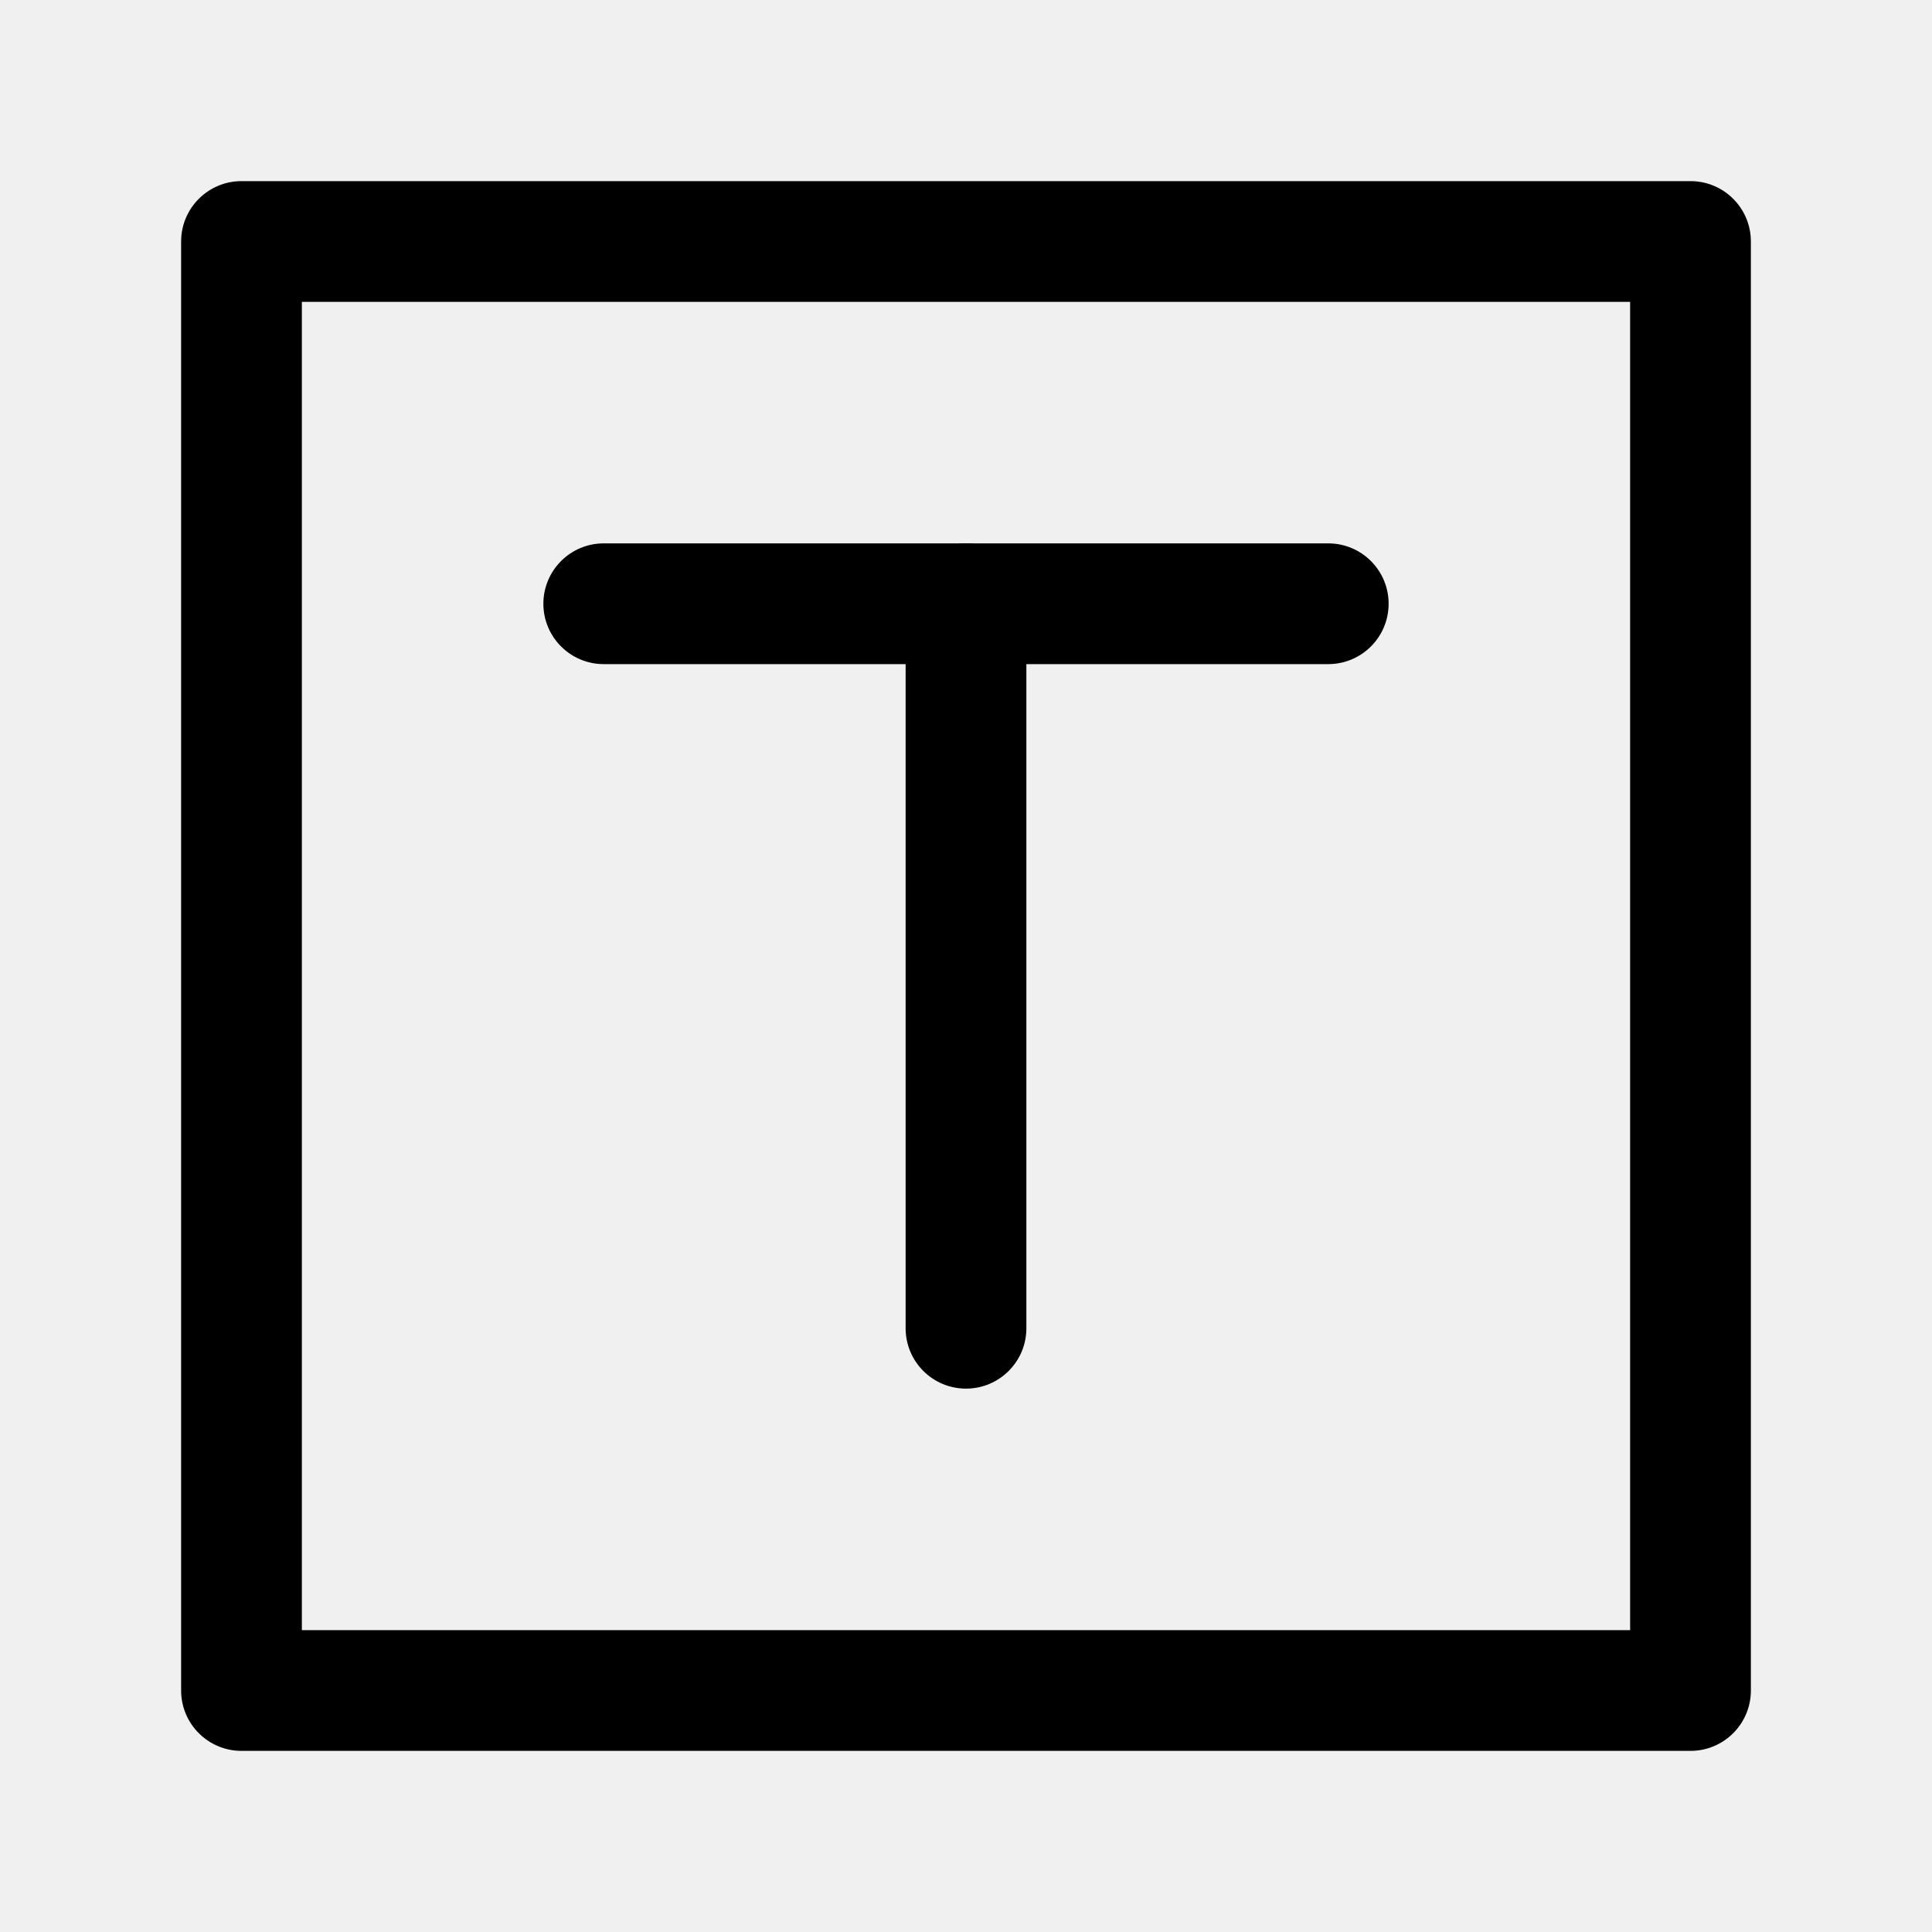
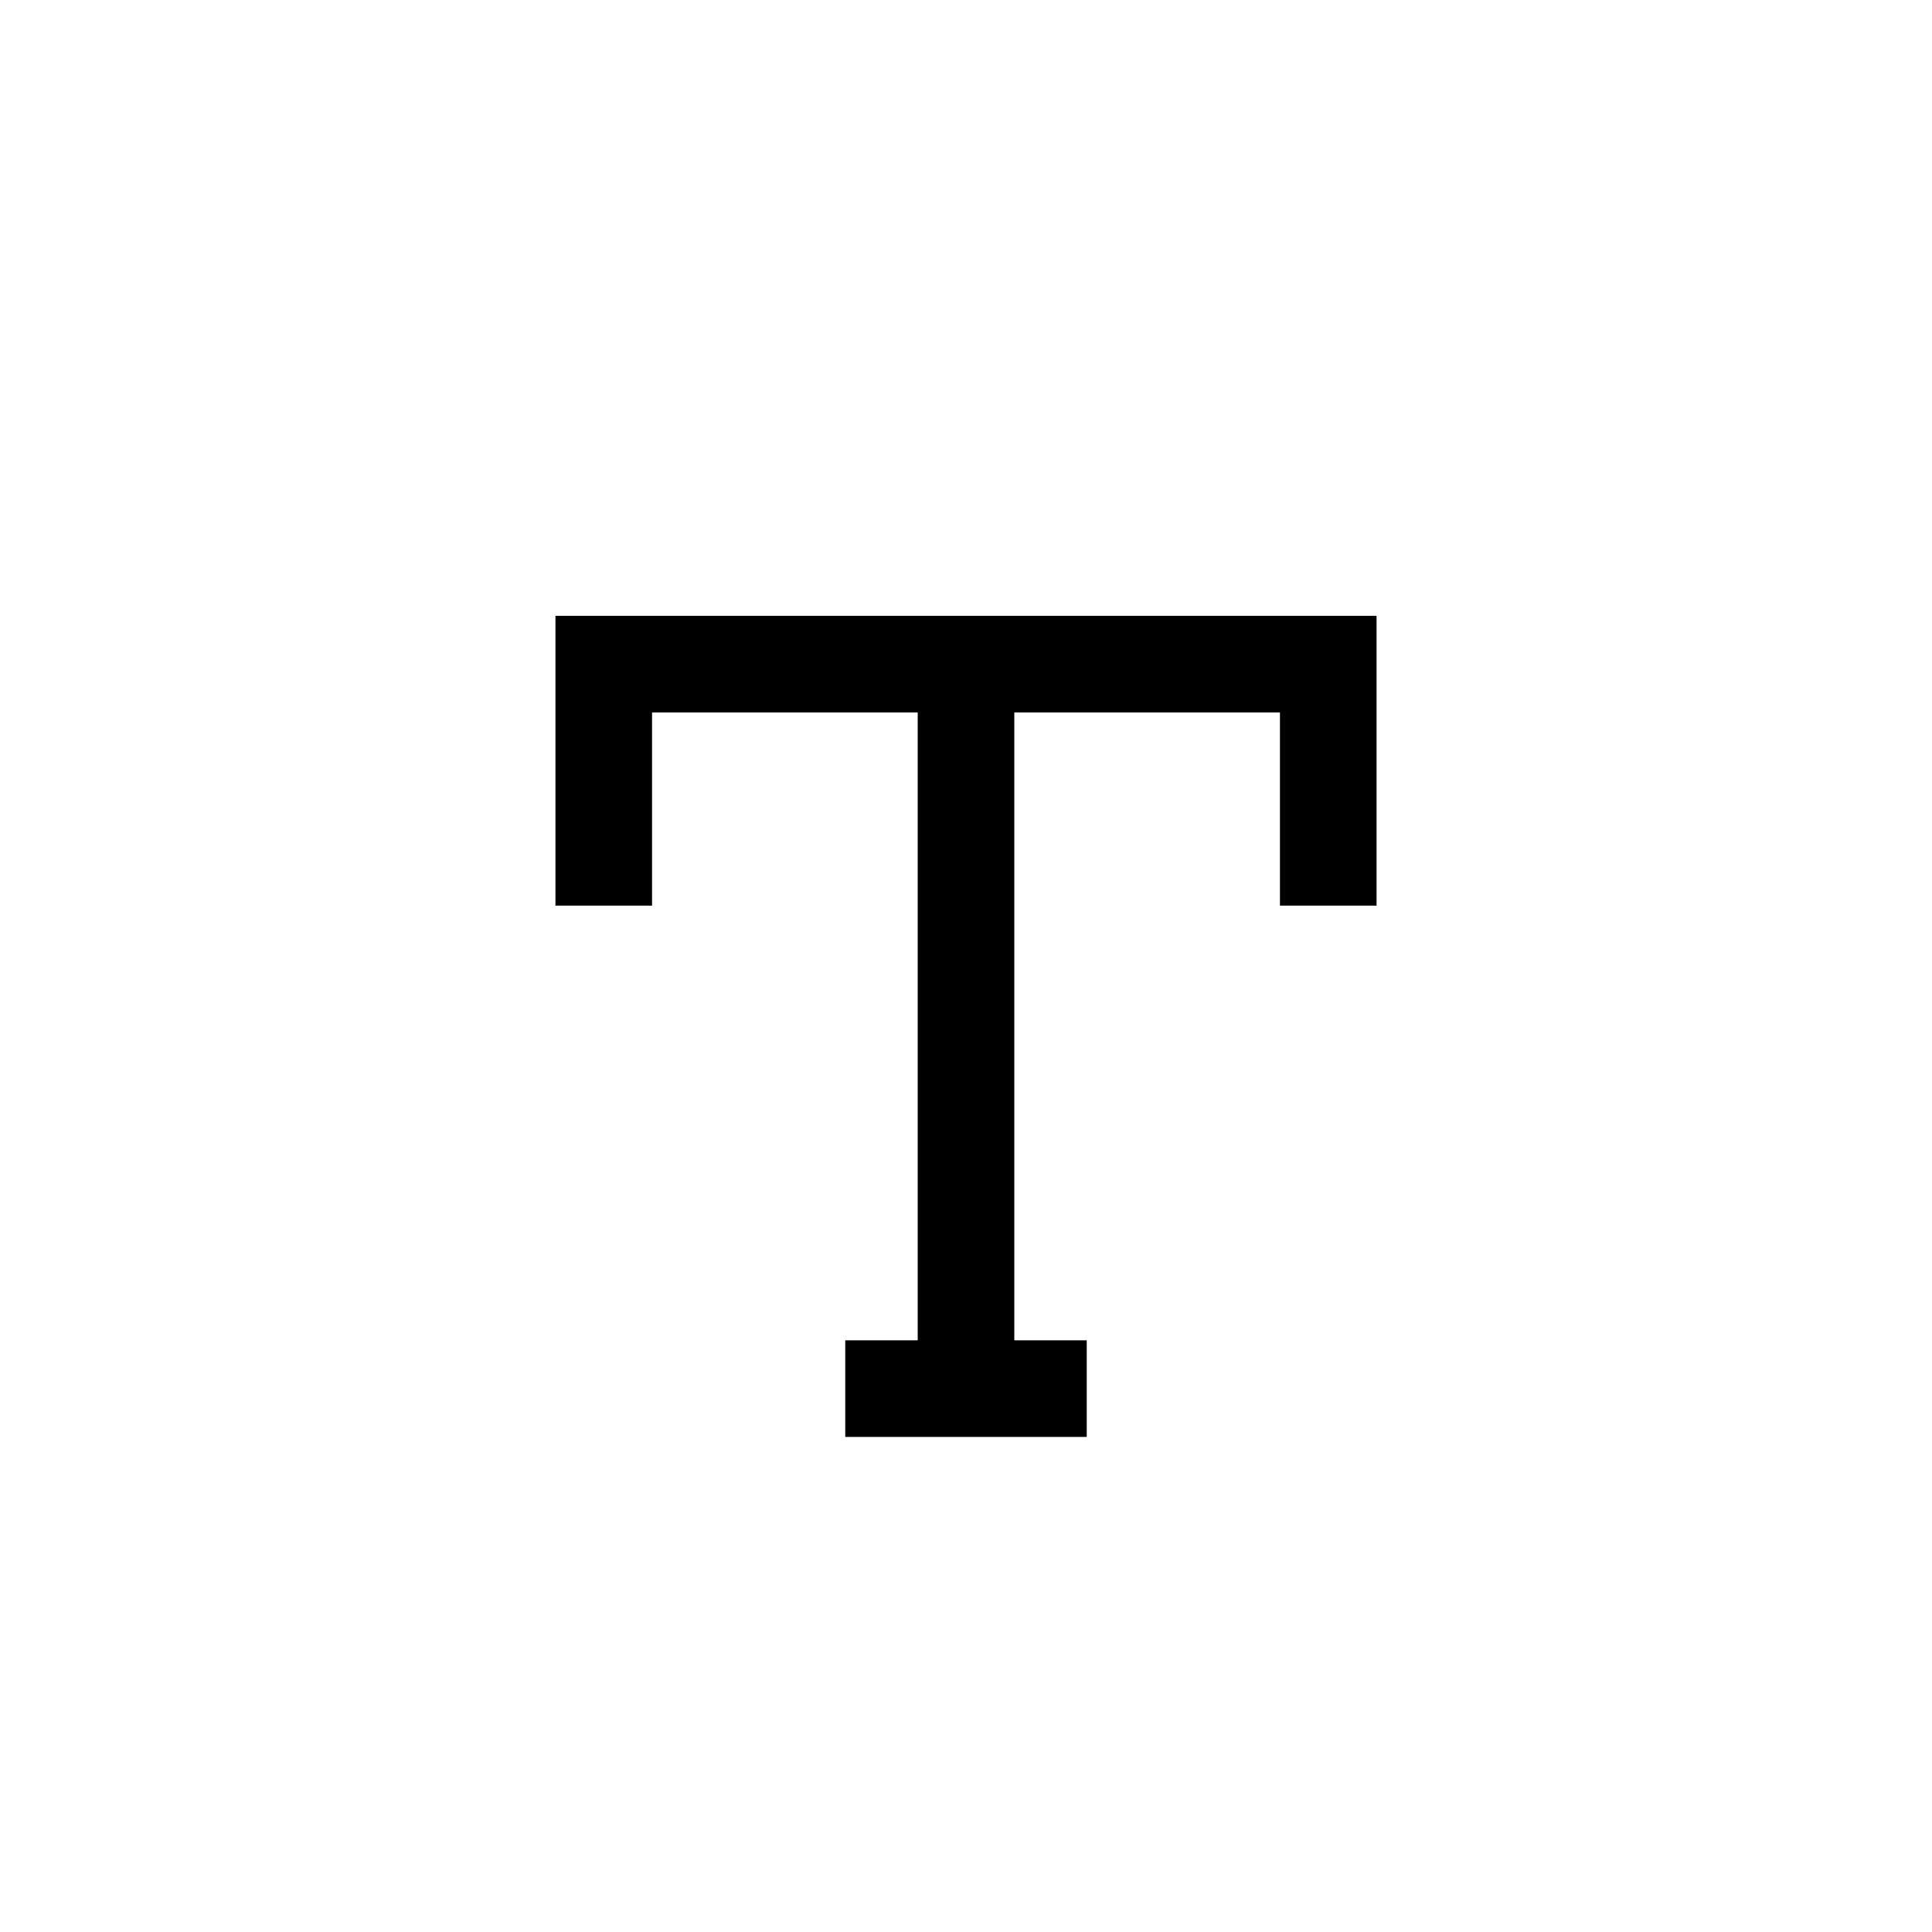
- <svg xmlns="http://www.w3.org/2000/svg" t="1698307813818" class="icon" viewBox="0 0 1024 1024" version="1.1" p-id="20043" width="200" height="200">
-   <path d="M896 928H128a32 32 0 0 1-32-32V128a32 32 0 0 1 32-32h768a32 32 0 0 1 32 32v768a32 32 0 0 1-32 32z m-736-64h704v-704h-704z" p-id="20044" />
-   <path d="M704 352H320a32 32 0 0 1 0-64h384a32 32 0 0 1 0 64z" p-id="20045" />
-   <path d="M512 736a32 32 0 0 1-32-32V320a32 32 0 0 1 64 0v384a32 32 0 0 1-32 32z" p-id="20046" />
+ <svg xmlns="http://www.w3.org/2000/svg" width="32" height="32" viewBox="0 0 32 32" fill="none">
+   <rect width="32" height="32" fill="white" />
+   <path fill-rule="evenodd" clip-rule="evenodd" d="M9.2 10.2H22.8V15H21.2V11.8H16.8V22.2H18V23.8H14V22.2H15.2V11.8H10.8V15H9.2V10.2Z" fill="black" />
</svg>
